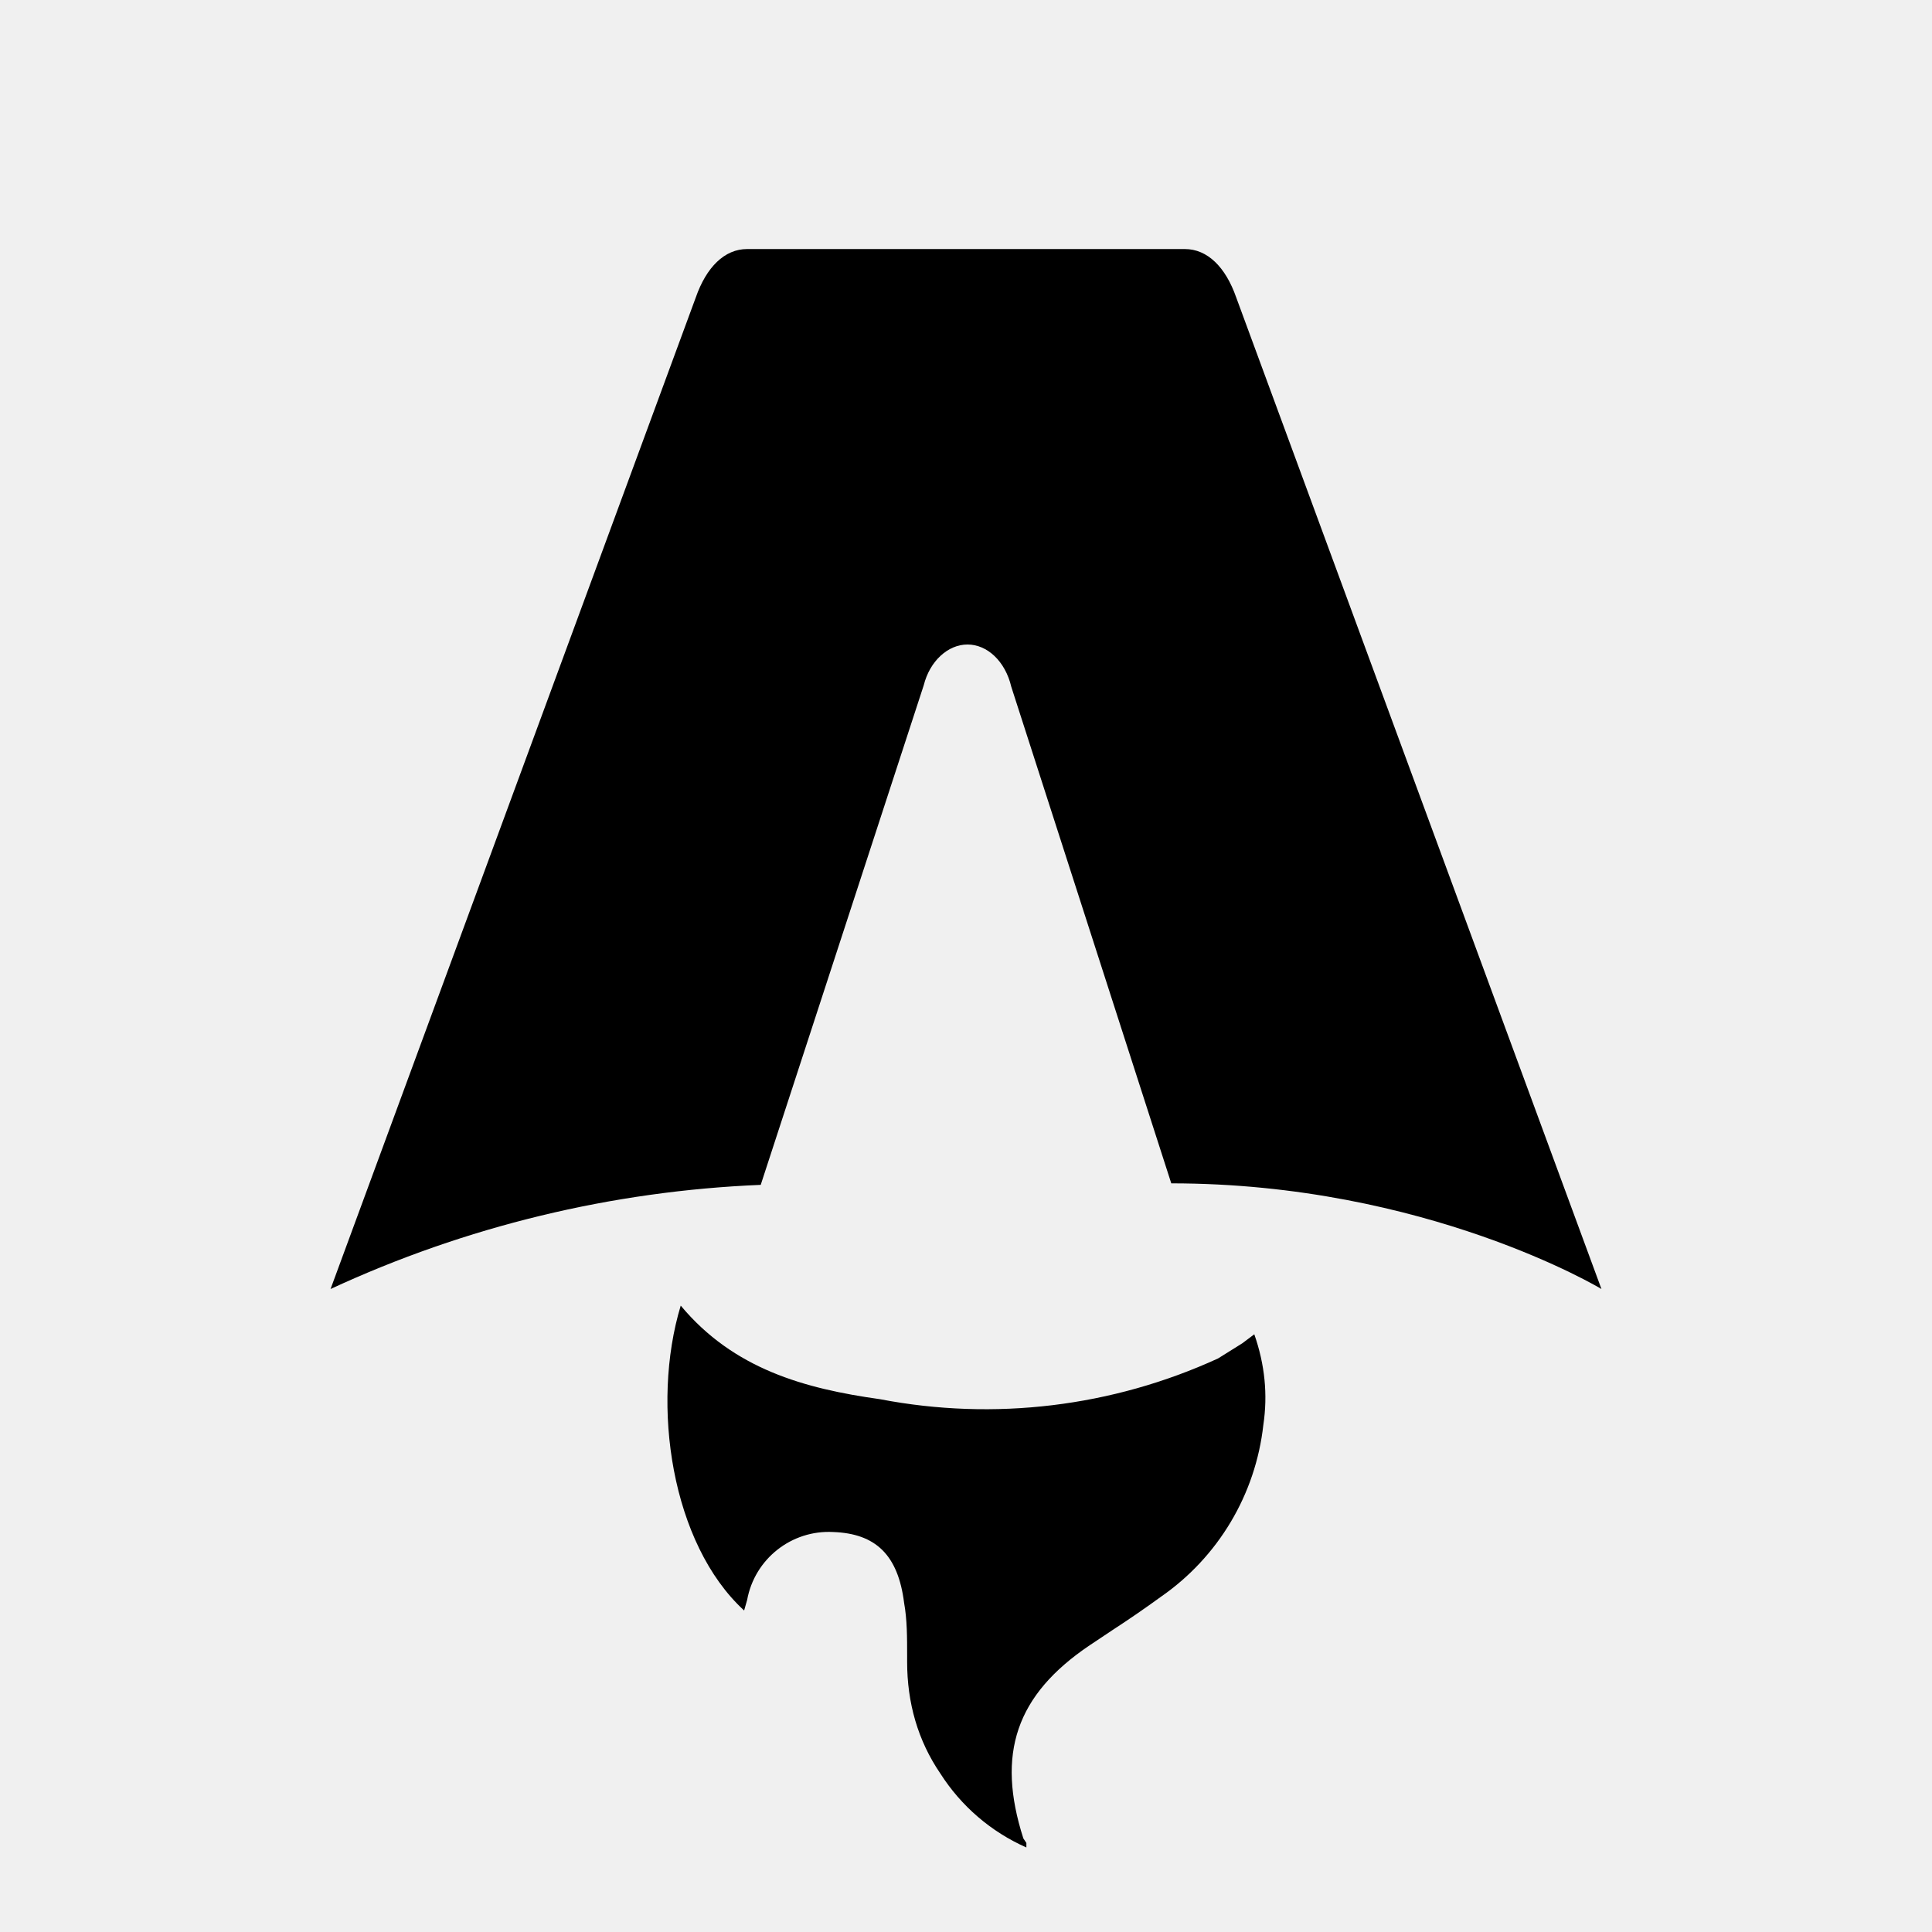
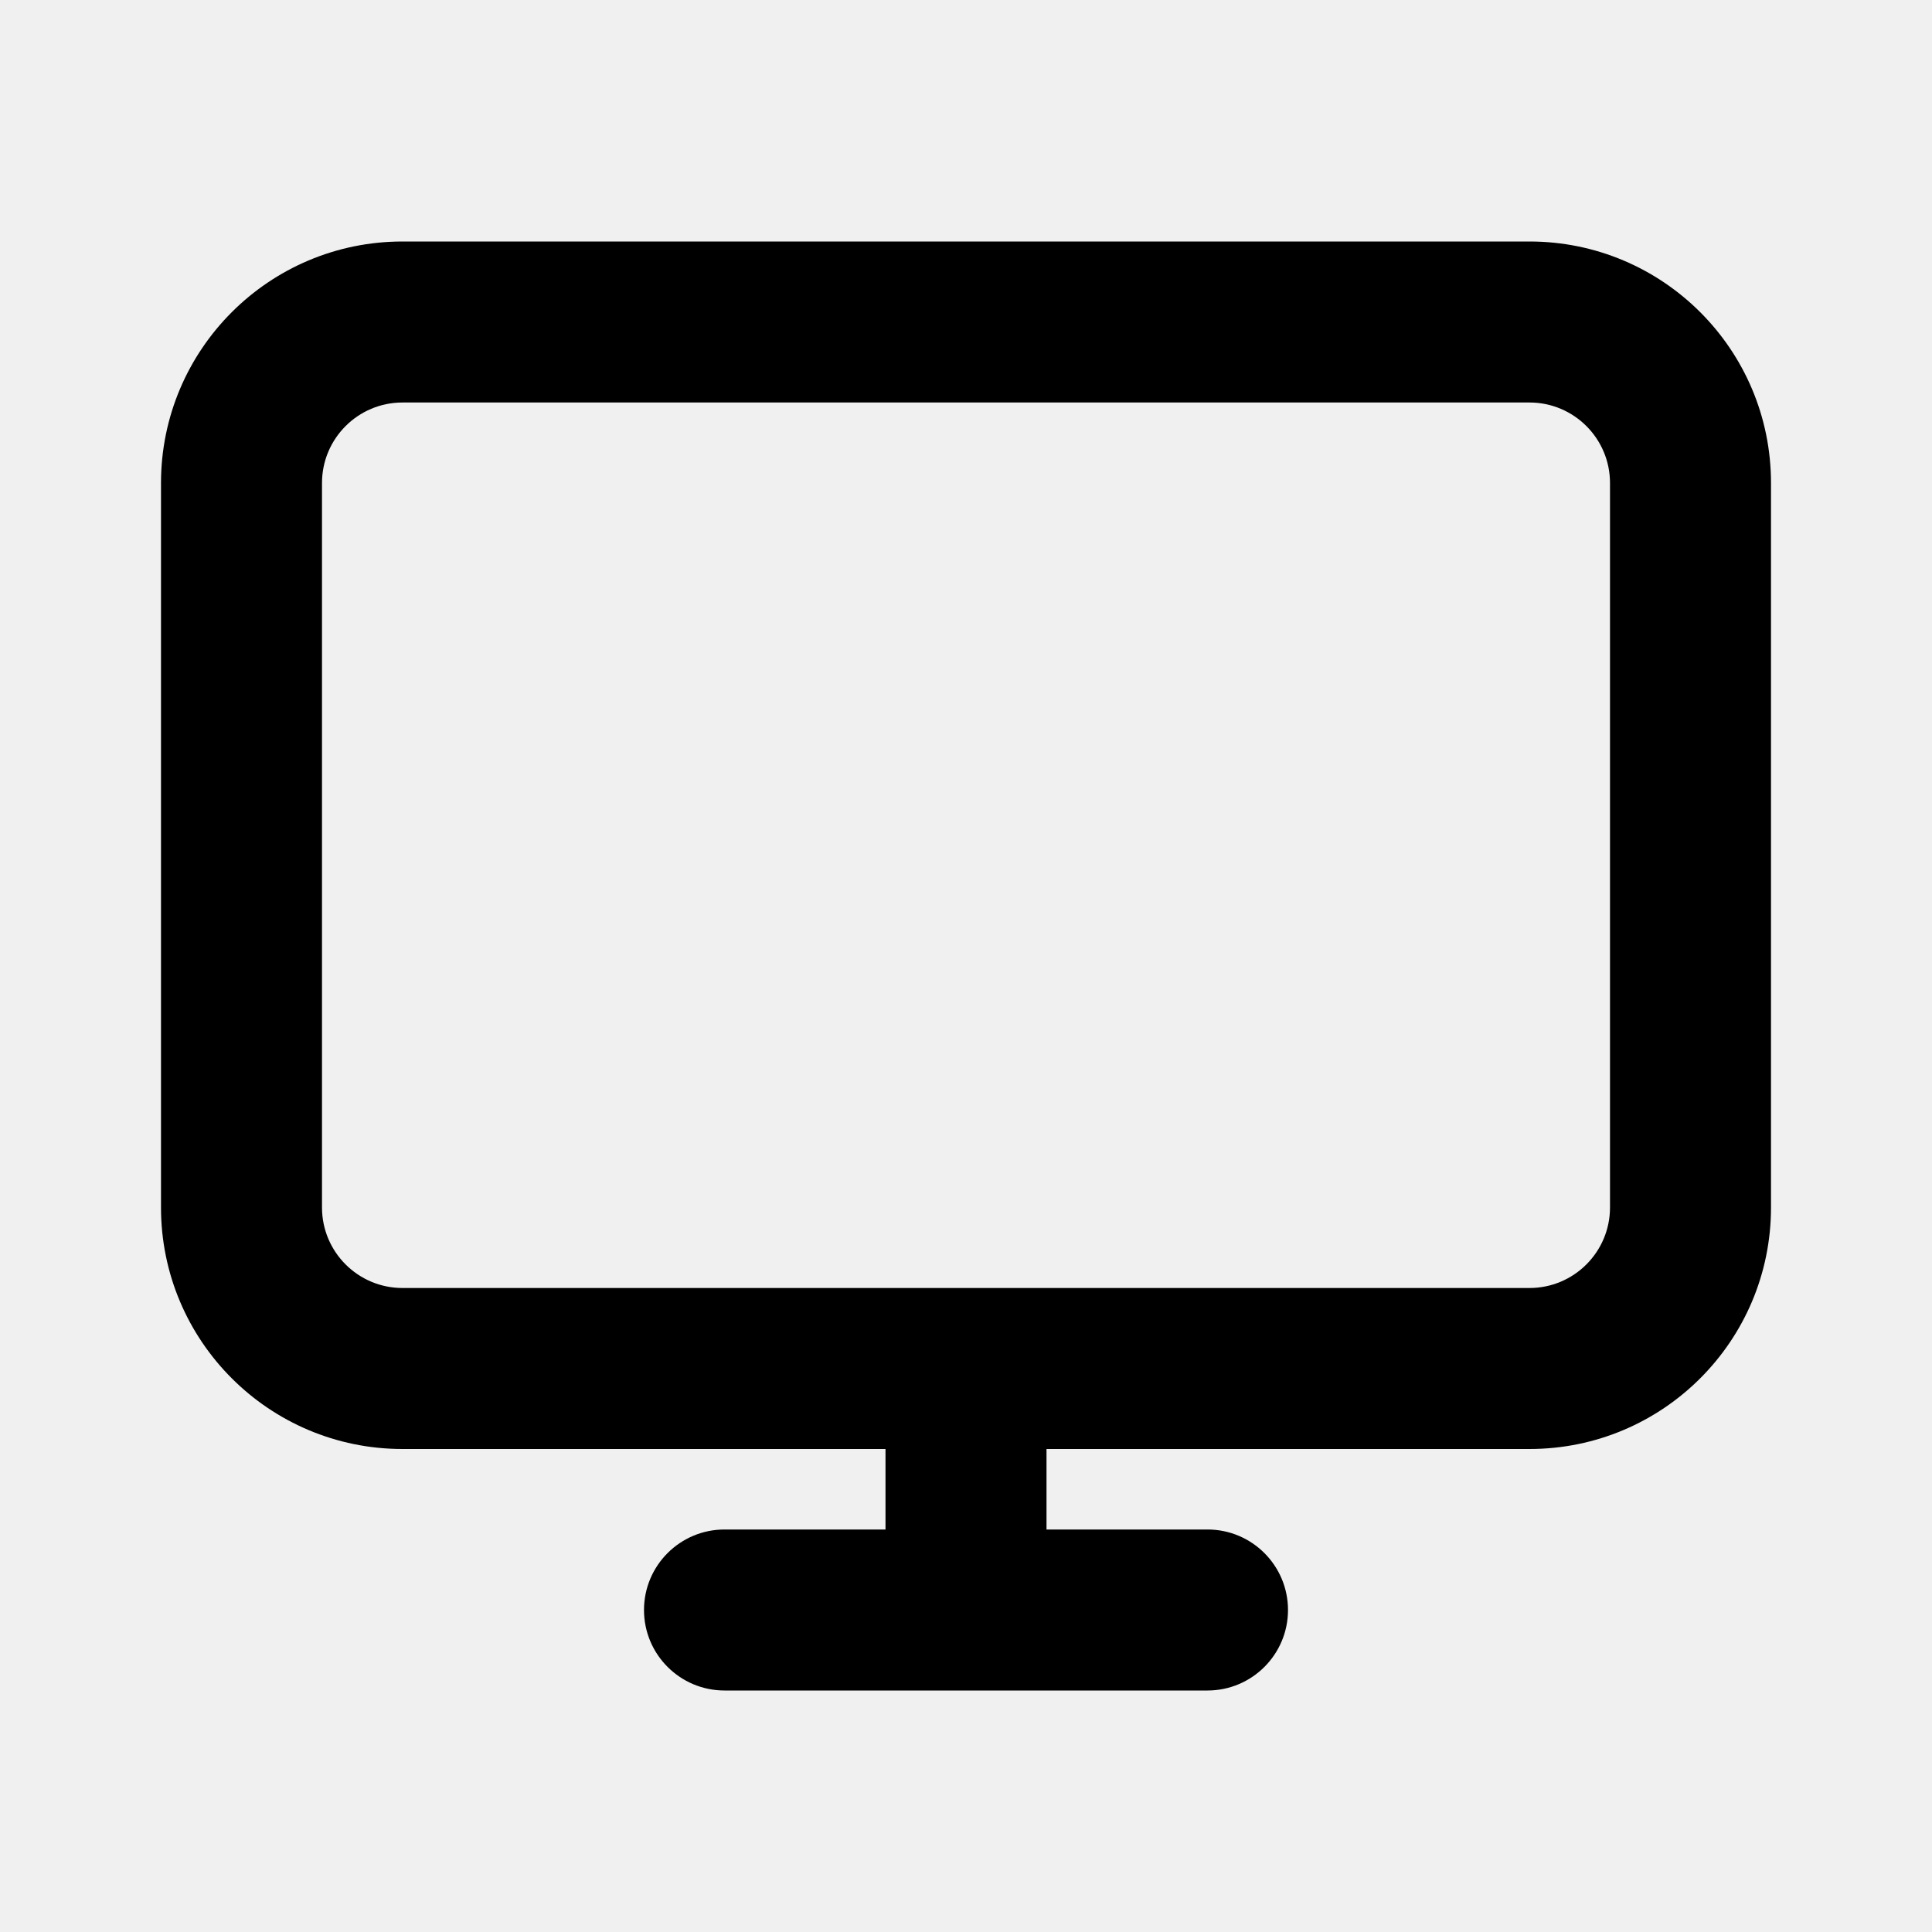
- <svg xmlns="http://www.w3.org/2000/svg" fill="none" viewBox="0 0 128 128">
-   <path d="M50.4 78.5a75.1 75.1 0 0 0-28.5 6.9l24.2-65.7c.7-2 1.9-3.2 3.4-3.2h29c1.5 0 2.7 1.2 3.4 3.2l24.2 65.7s-11.6-7-28.5-7L67 45.5c-.4-1.7-1.6-2.8-2.9-2.8-1.3 0-2.5 1.1-2.9 2.7L50.4 78.5Zm-1.1 28.2Zm-4.2-20.2c-2 6.6-.6 15.8 4.2 20.2a17.5 17.5 0 0 1 .2-.7 5.5 5.5 0 0 1 5.7-4.5c2.8.1 4.3 1.5 4.7 4.7.2 1.1.2 2.3.2 3.5v.4c0 2.7.7 5.2 2.2 7.4a13 13 0 0 0 5.7 4.9v-.3l-.2-.3c-1.8-5.6-.5-9.5 4.4-12.8l1.5-1a73 73 0 0 0 3.2-2.2 16 16 0 0 0 6.8-11.4c.3-2 .1-4-.6-6l-.8.6-1.6 1a37 37 0 0 1-22.4 2.7c-5-.7-9.7-2-13.2-6.2Z" />
-   <style>
-         path { fill: #000; }
-         @media (prefers-color-scheme: dark) {
-             path { fill: #FFF; }
-         }
-     </style>
+ <svg xmlns="http://www.w3.org/2000/svg" width="800px" height="800px" viewBox="0 0 24 24" fill="none">
+   <path fill-rule="evenodd" clip-rule="evenodd" d="M2 6C2 4.343 3.343 3 5 3H19C20.657 3 22 4.343 22 6V15C22 16.657 20.657 18 19 18H13V19H15C15.552 19 16 19.448 16 20C16 20.552 15.552 21 15 21H9C8.448 21 8 20.552 8 20C8 19.448 8.448 19 9 19H11V18H5C3.343 18 2 16.657 2 15V6ZM5 5C4.448 5 4 5.448 4 6V15C4 15.552 4.448 16 5 16H19C19.552 16 20 15.552 20 15V6C20 5.448 19.552 5 19 5H5Z" fill="#000000" />
</svg>
